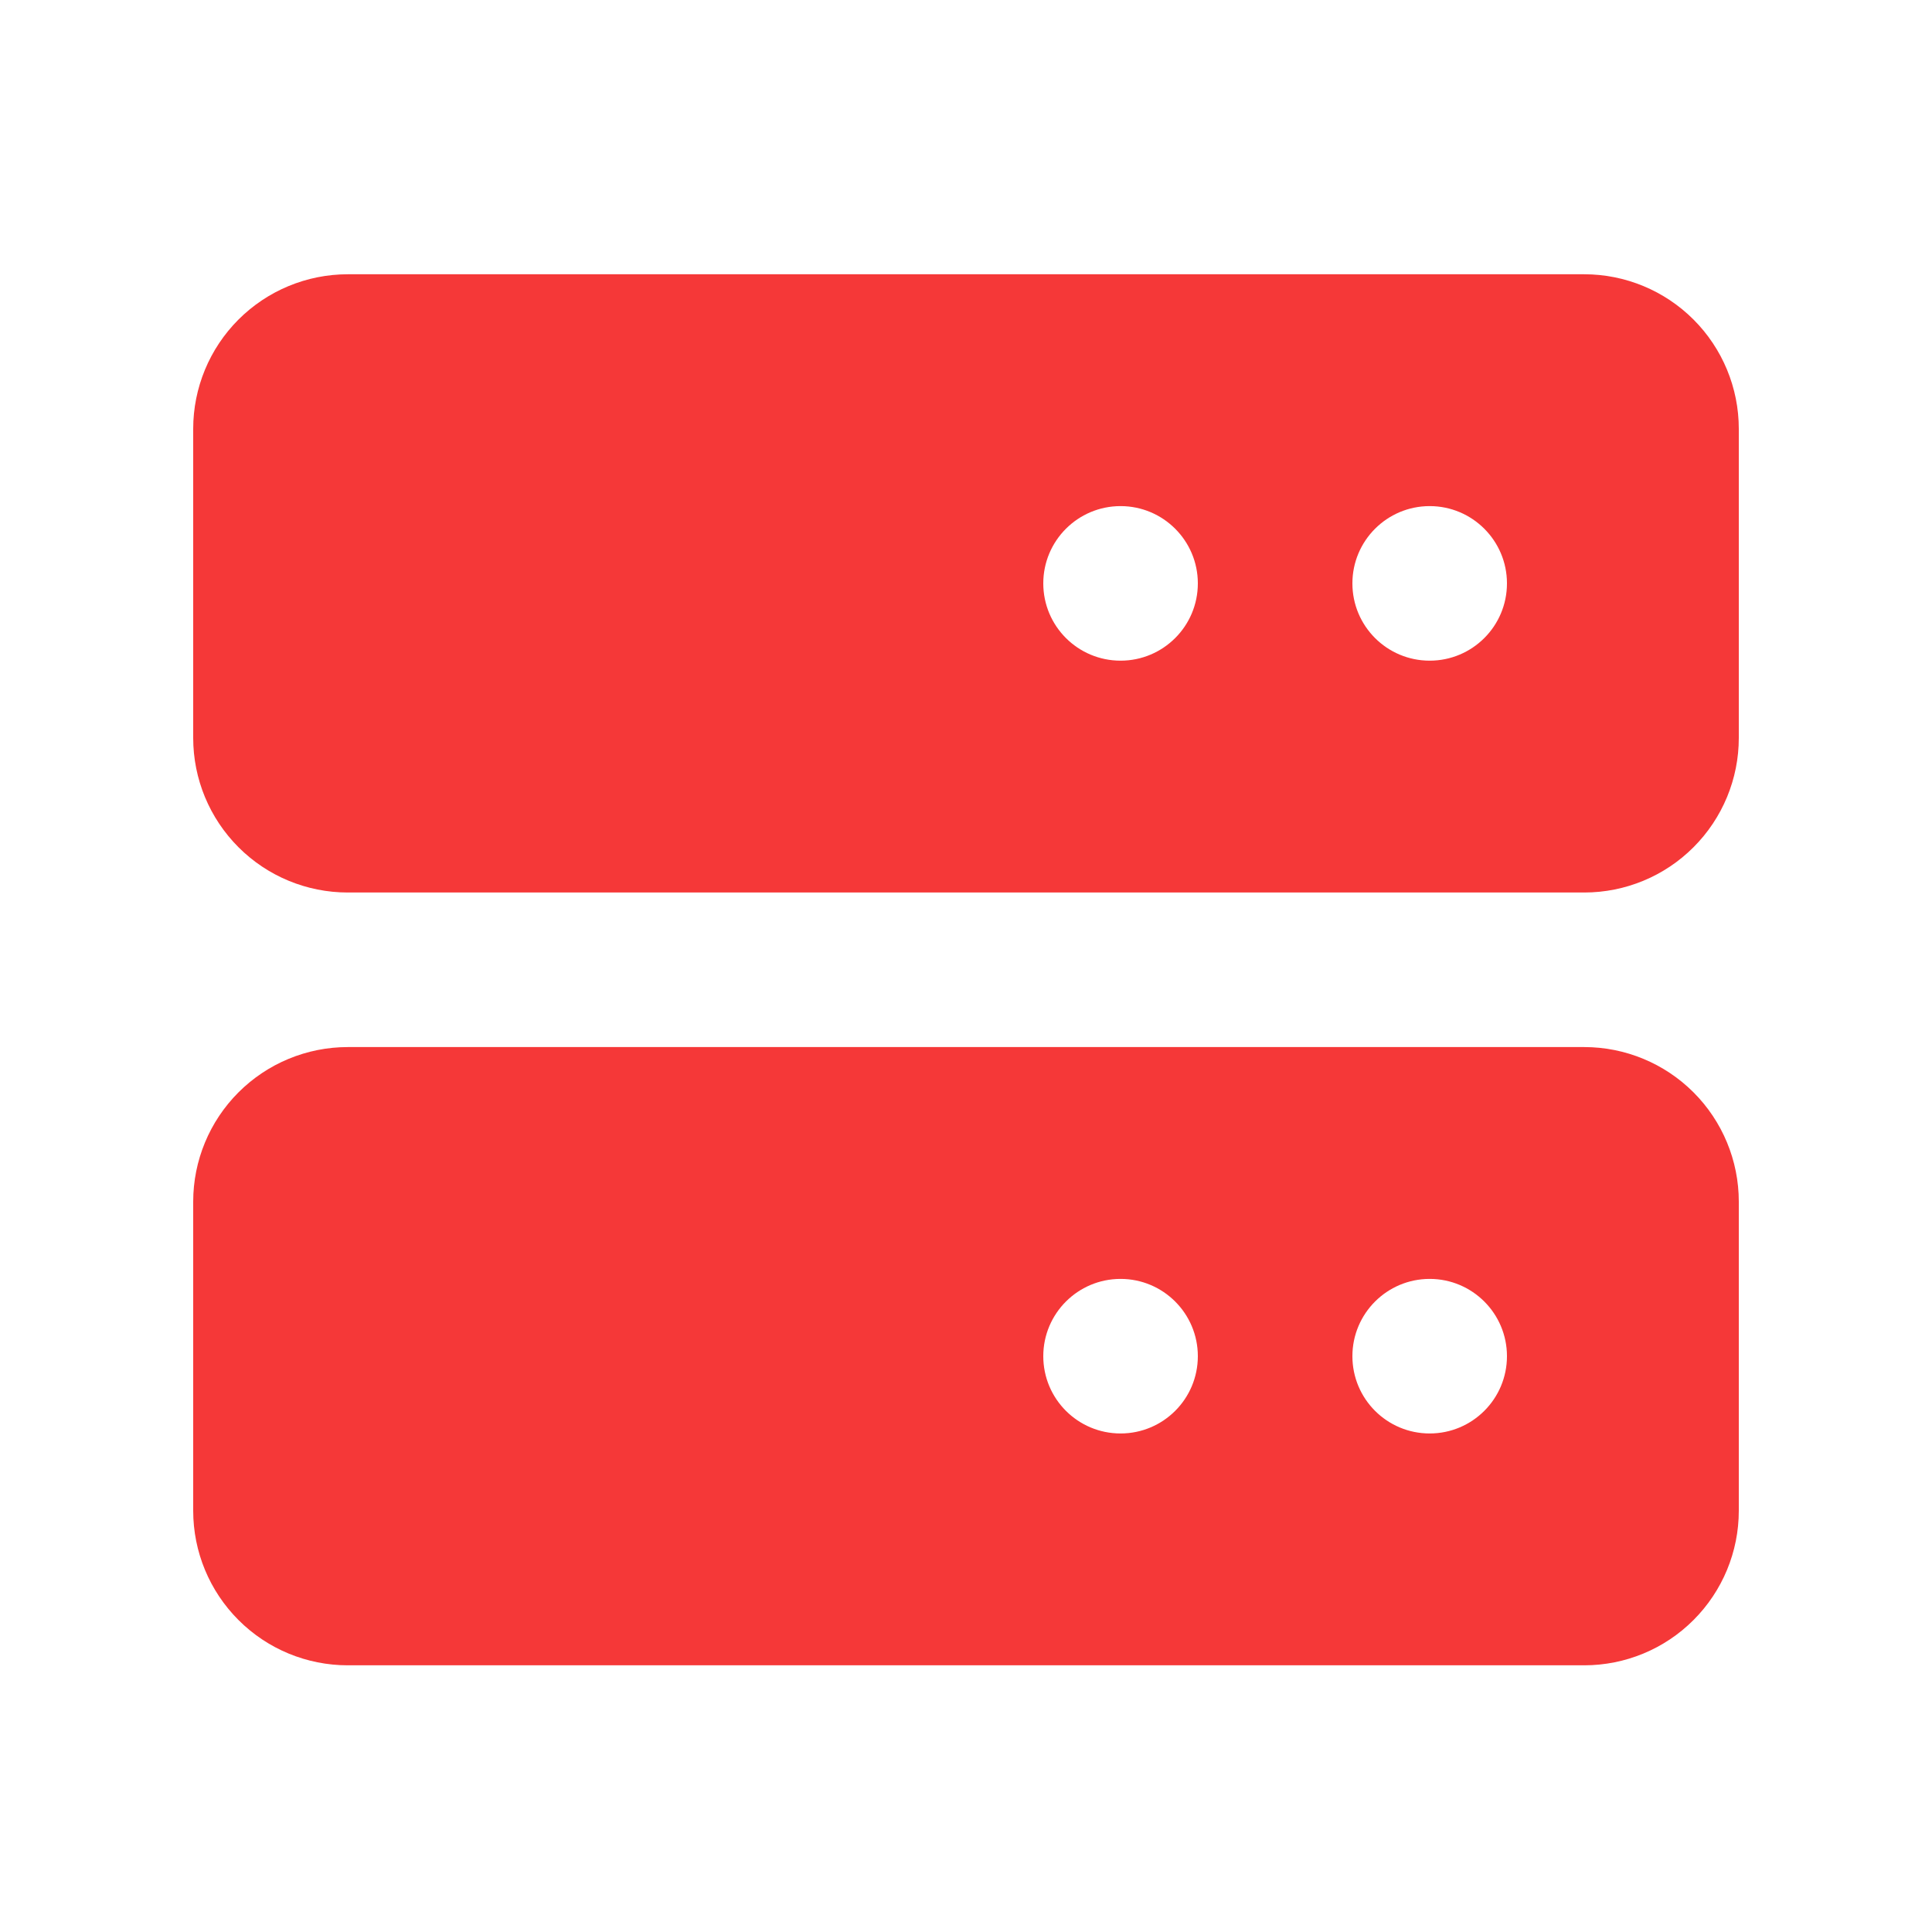
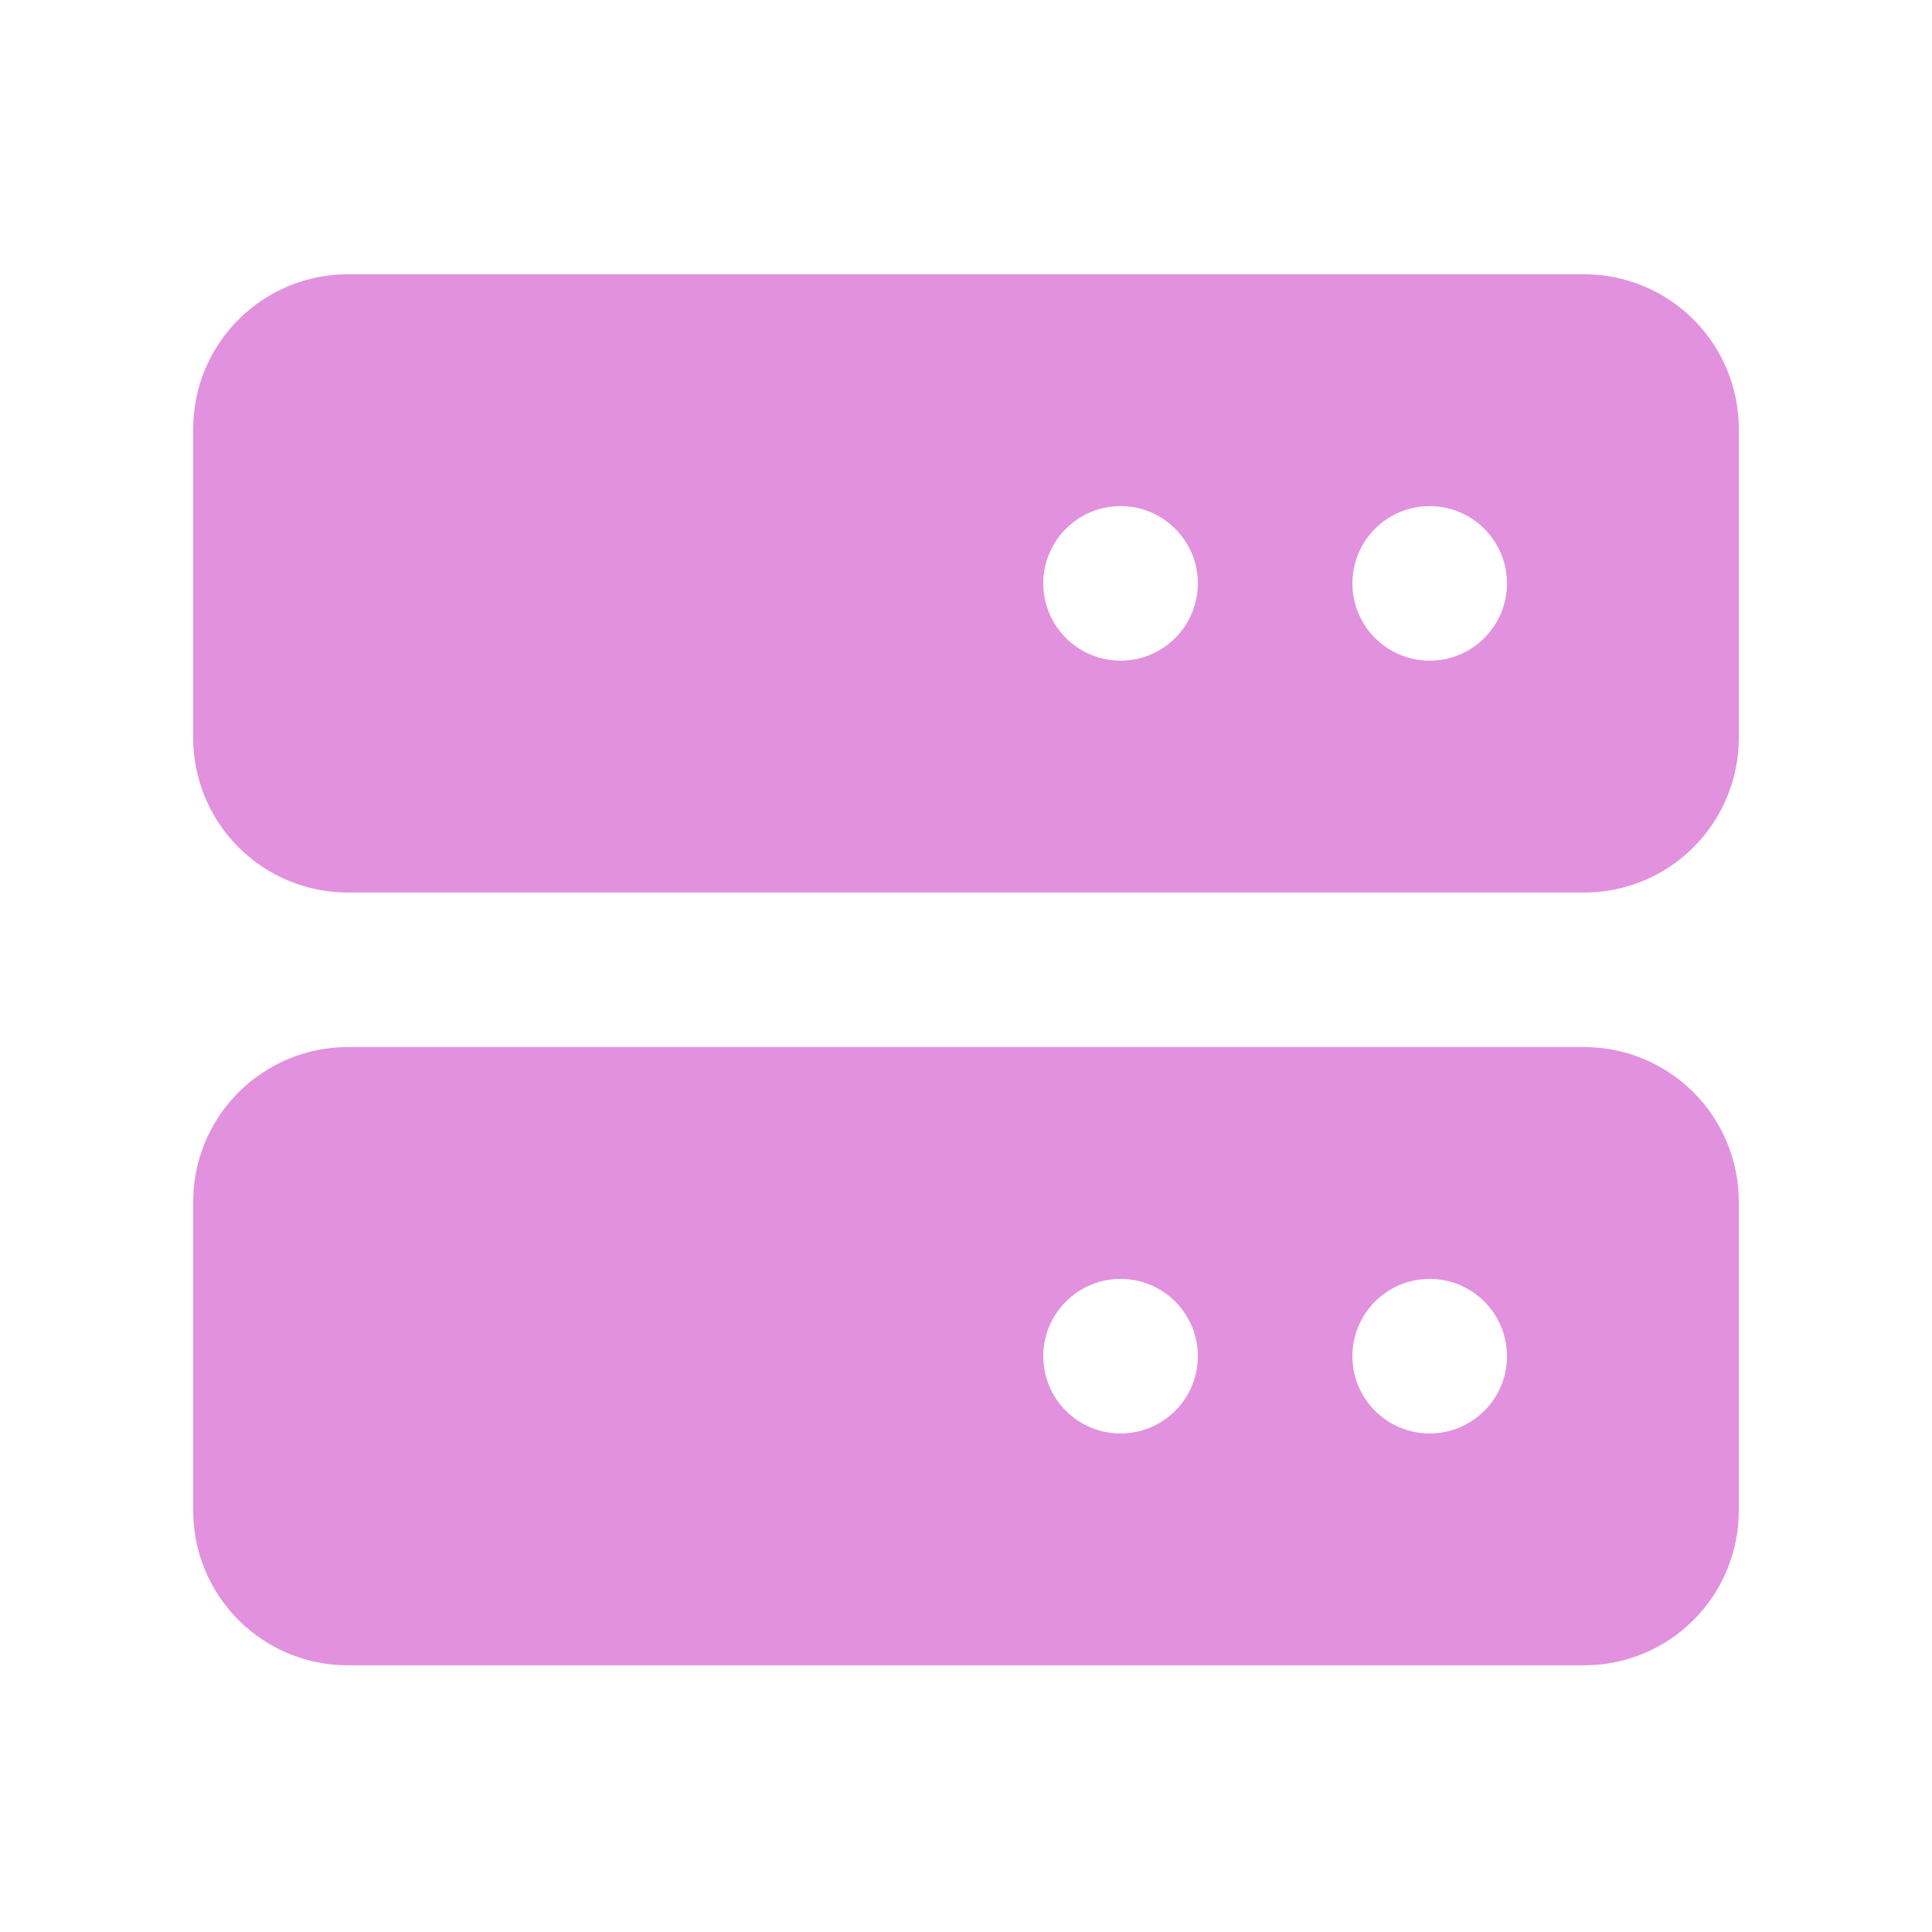
<svg xmlns="http://www.w3.org/2000/svg" width="25" height="25" viewBox="0 0 25 25" fill="none">
-   <path d="M20.5 3.549H4.5C3.97 3.549 3.461 3.76 3.086 4.135C2.711 4.51 2.5 5.019 2.5 5.549V9.549C2.5 10.08 2.711 10.588 3.086 10.963C3.461 11.339 3.97 11.549 4.5 11.549H20.5C21.03 11.549 21.539 11.339 21.914 10.963C22.289 10.588 22.5 10.08 22.5 9.549V5.549C22.5 5.019 22.289 4.51 21.914 4.135C21.539 3.76 21.03 3.549 20.5 3.549ZM15.5 7.549C15.5 8.102 15.052 8.549 14.5 8.549C13.948 8.549 13.5 8.102 13.5 7.549C13.5 6.997 13.948 6.549 14.5 6.549C15.052 6.549 15.5 6.997 15.5 7.549ZM19.5 7.549C19.5 8.102 19.052 8.549 18.5 8.549C17.948 8.549 17.5 8.102 17.5 7.549C17.5 6.997 17.948 6.549 18.5 6.549C19.052 6.549 19.5 6.997 19.5 7.549ZM20.5 13.549H4.5C3.97 13.549 3.461 13.76 3.086 14.135C2.711 14.51 2.5 15.019 2.5 15.549V19.549C2.5 20.08 2.711 20.588 3.086 20.963C3.461 21.339 3.97 21.549 4.5 21.549H20.5C21.03 21.549 21.539 21.339 21.914 20.963C22.289 20.588 22.5 20.08 22.5 19.549V15.549C22.5 15.019 22.289 14.51 21.914 14.135C21.539 13.76 21.03 13.549 20.5 13.549ZM15.5 17.549C15.5 18.102 15.052 18.549 14.5 18.549C13.948 18.549 13.5 18.102 13.5 17.549C13.5 16.997 13.948 16.549 14.5 16.549C15.052 16.549 15.5 16.997 15.5 17.549ZM19.5 17.549C19.5 18.102 19.052 18.549 18.5 18.549C17.948 18.549 17.5 18.102 17.5 17.549C17.5 16.997 17.948 16.549 18.5 16.549C19.052 16.549 19.5 16.997 19.5 17.549Z" fill="#F53838" />
+   <path d="M20.5 3.549H4.5C3.97 3.549 3.461 3.76 3.086 4.135C2.711 4.51 2.5 5.019 2.5 5.549V9.549C2.5 10.08 2.711 10.588 3.086 10.963C3.461 11.339 3.97 11.549 4.5 11.549H20.5C21.03 11.549 21.539 11.339 21.914 10.963C22.289 10.588 22.5 10.08 22.5 9.549V5.549C22.5 5.019 22.289 4.51 21.914 4.135C21.539 3.76 21.03 3.549 20.5 3.549ZM15.5 7.549C15.5 8.102 15.052 8.549 14.5 8.549C13.948 8.549 13.5 8.102 13.5 7.549C13.5 6.997 13.948 6.549 14.5 6.549C15.052 6.549 15.5 6.997 15.5 7.549ZM19.5 7.549C19.5 8.102 19.052 8.549 18.5 8.549C17.948 8.549 17.5 8.102 17.5 7.549C17.5 6.997 17.948 6.549 18.5 6.549C19.052 6.549 19.5 6.997 19.5 7.549ZM20.5 13.549H4.5C3.97 13.549 3.461 13.76 3.086 14.135C2.711 14.51 2.5 15.019 2.5 15.549V19.549C2.5 20.08 2.711 20.588 3.086 20.963C3.461 21.339 3.97 21.549 4.5 21.549H20.5C21.03 21.549 21.539 21.339 21.914 20.963C22.289 20.588 22.5 20.08 22.5 19.549V15.549C22.5 15.019 22.289 14.51 21.914 14.135C21.539 13.76 21.03 13.549 20.5 13.549ZM15.5 17.549C15.5 18.102 15.052 18.549 14.5 18.549C13.948 18.549 13.5 18.102 13.5 17.549C13.5 16.997 13.948 16.549 14.5 16.549C15.052 16.549 15.5 16.997 15.5 17.549ZM19.5 17.549C19.5 18.102 19.052 18.549 18.5 18.549C17.948 18.549 17.5 18.102 17.5 17.549C17.5 16.997 17.948 16.549 18.5 16.549C19.052 16.549 19.5 16.997 19.5 17.549Z" fill="#E291DE" />
</svg>
